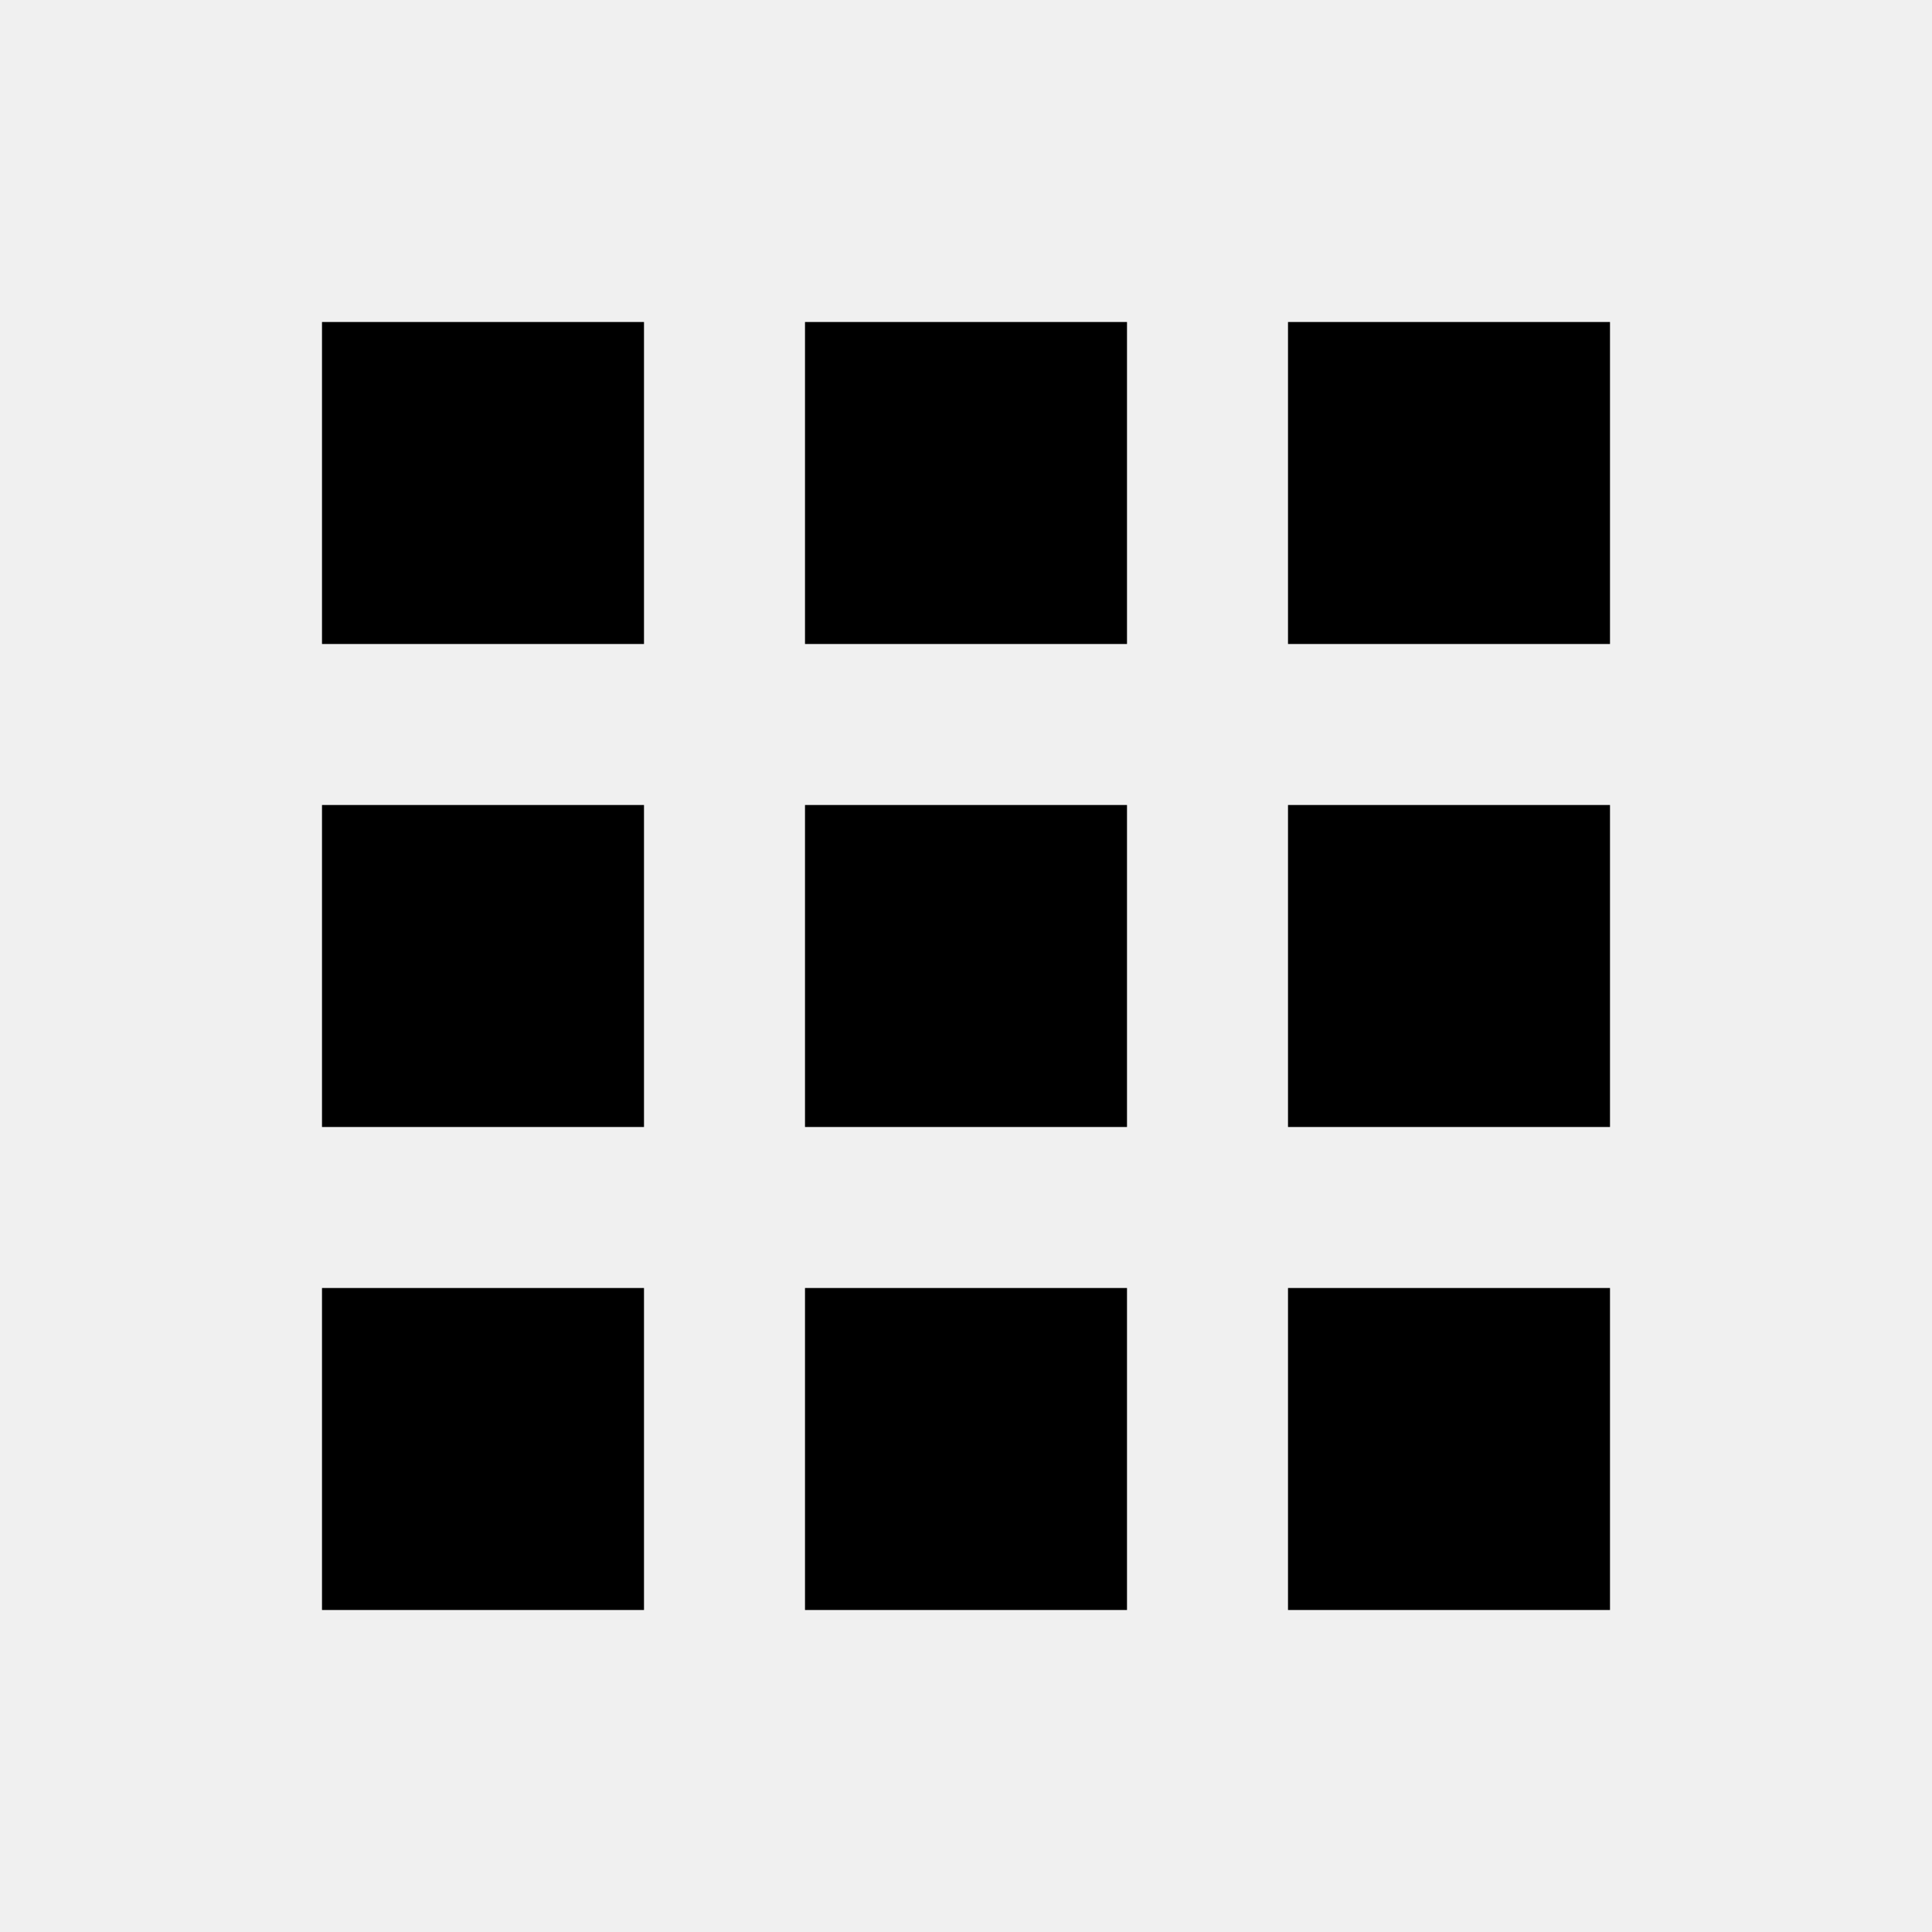
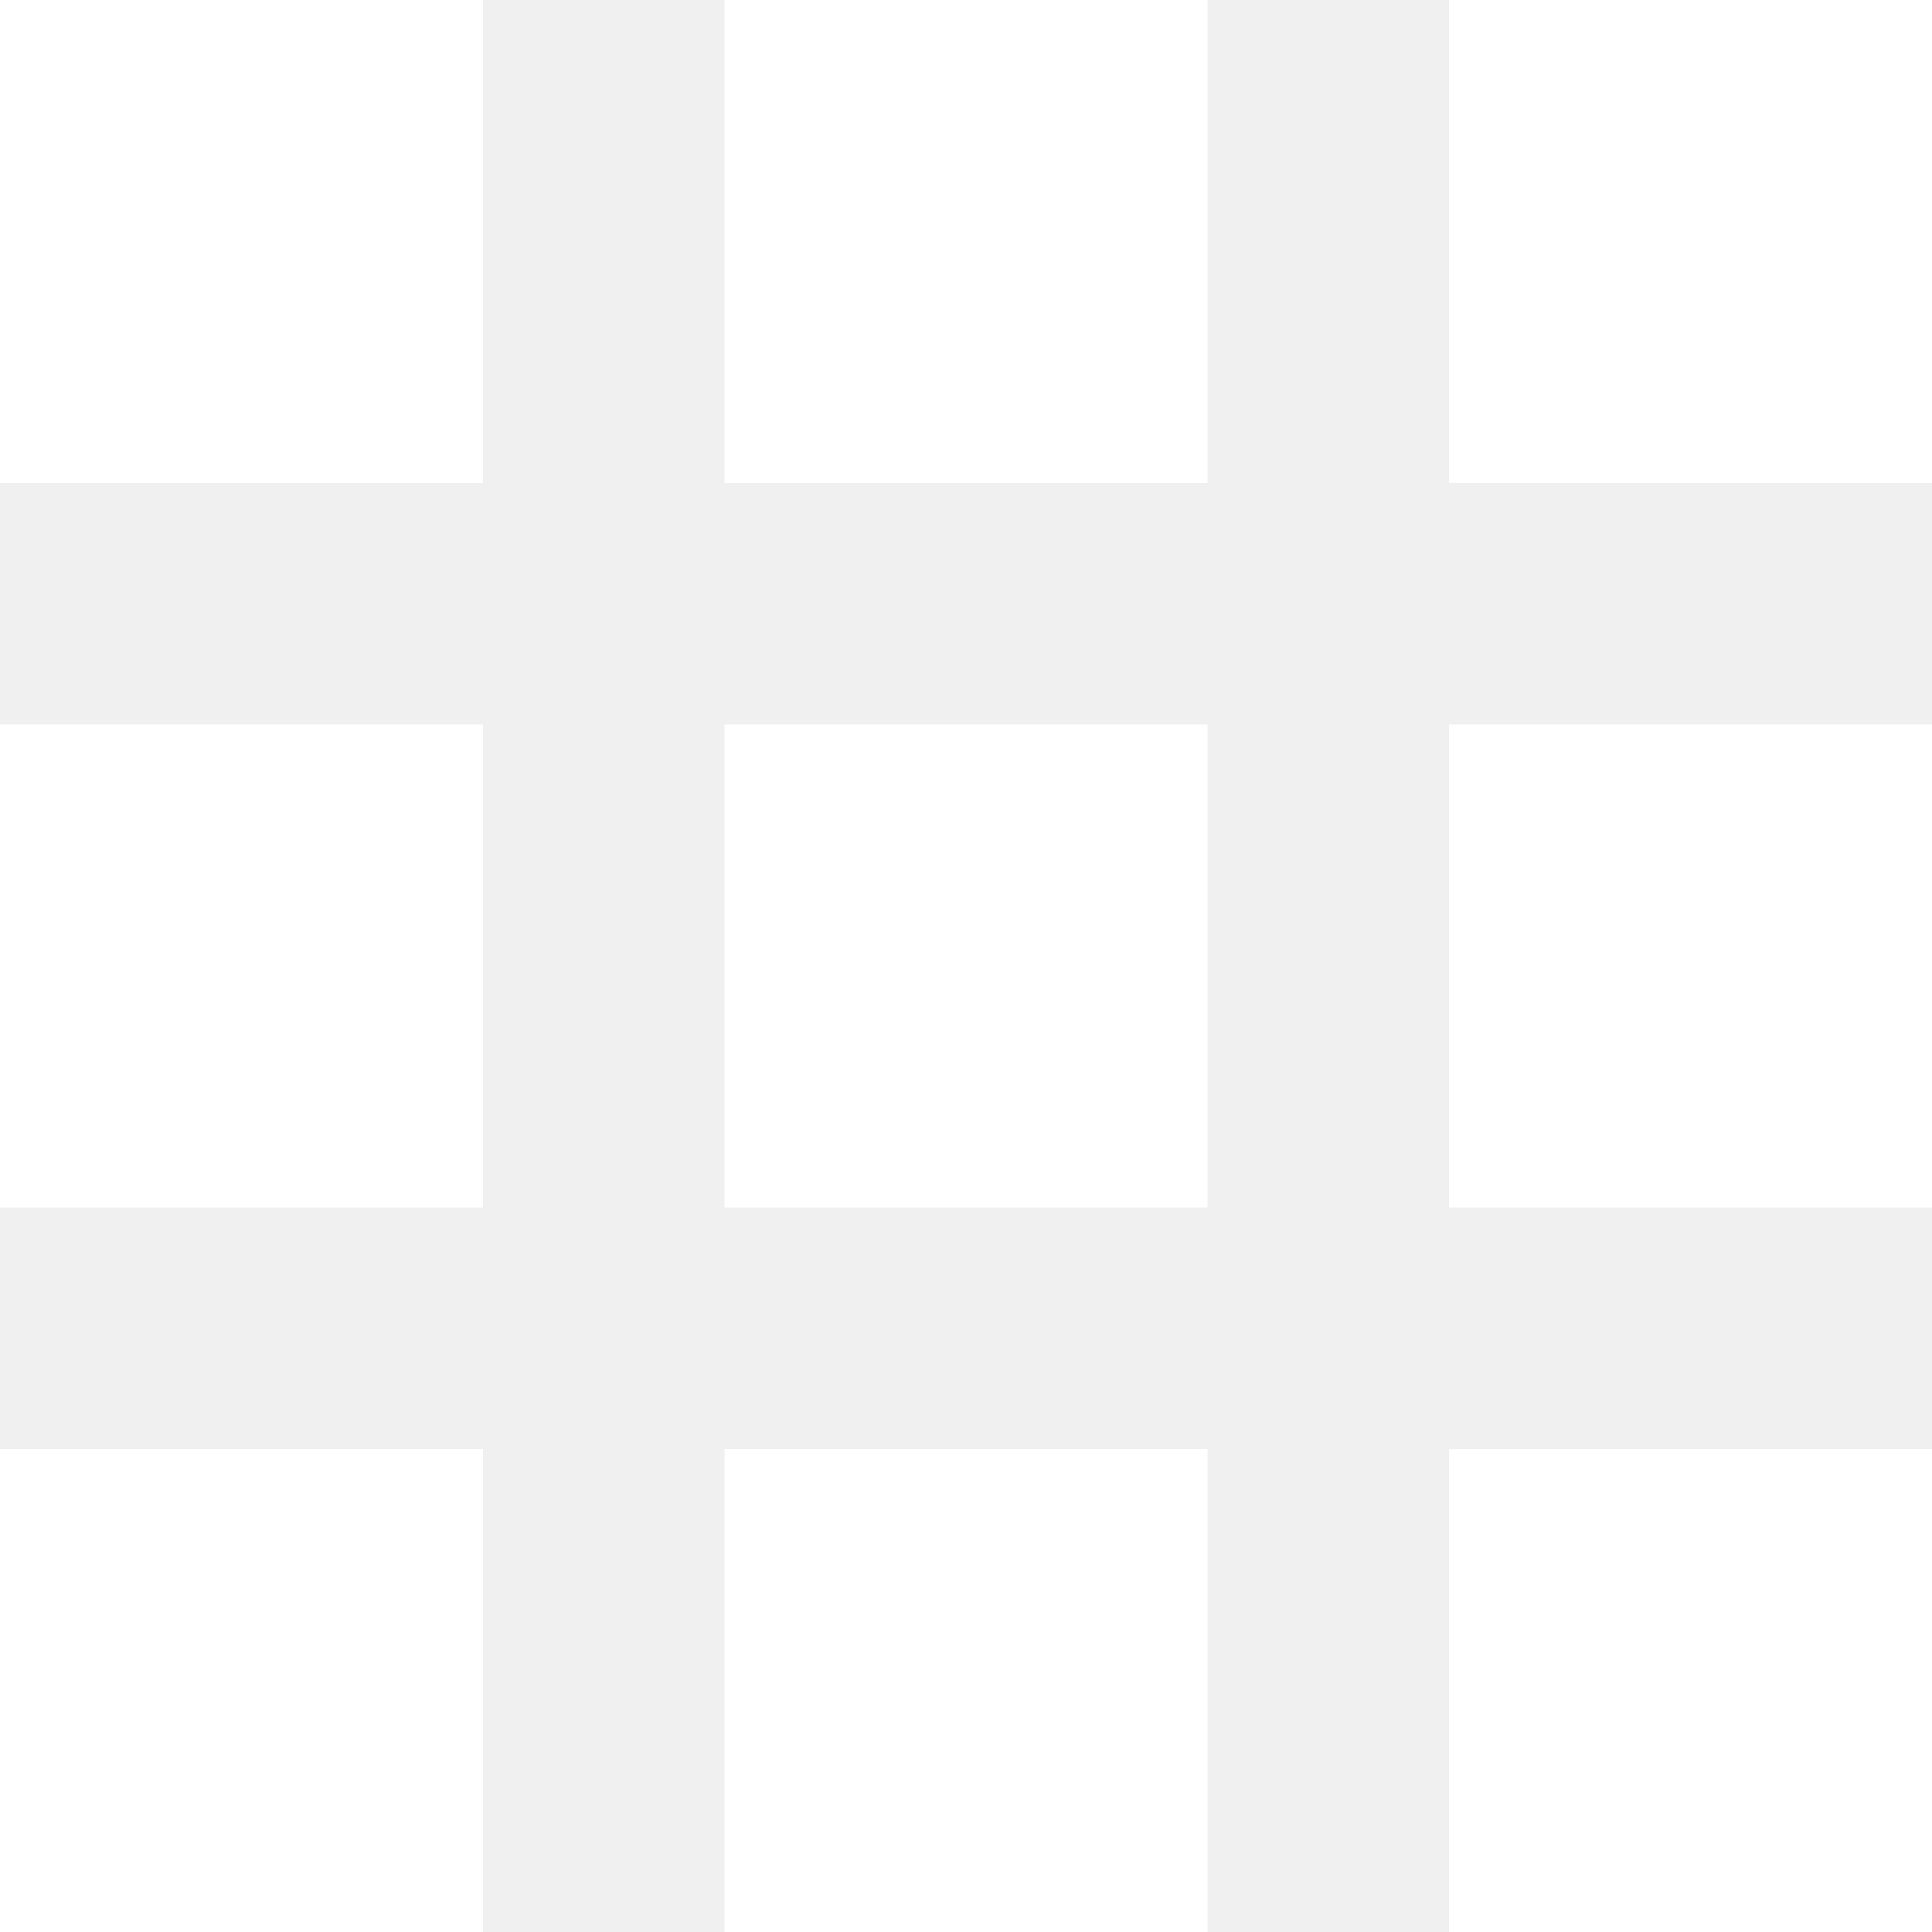
- <svg xmlns="http://www.w3.org/2000/svg" version="1.1" width="24" height="24" viewBox="0 0 24 24">
-   <path d="M16 20L20 20L20 16L16 16M16 14L20 14L20 10L16 10M10 8L14 8L14 4L10 4M16 8L20 8L20 4L16 4M10 14L14 14L14 10L10 10M4 14L8 14L8 10L4 10M4 20L8 20L8 16L4 16M10 20L14 20L14 16L10 16M4 8L8 8L8 4L4 4L4 8Z" />
+ <svg xmlns="http://www.w3.org/2000/svg" width="32px" height="32px" viewBox="0 0 32 32" version="1.1">
+   <defs />
+   <g id="Page-1" stroke="none" stroke-width="1" fill="none" fill-rule="evenodd">
+     <g id="ic_apps_48px" transform="translate(-8, -8)">
+       <path d="M8,16 L16,16 L16,8 L8,8 L8,16 L8,16 Z M20,40 L28,40 L28,32 L20,32 L20,40 L20,40 Z M8,40 L16,40 L16,32 L8,32 L8,40 L8,40 Z M8,28 L16,28 L16,20 L8,20 L8,28 L8,28 Z M20,28 L28,28 L28,20 L20,20 L20,28 L20,28 Z M32,8 L32,16 L40,16 L40,8 L32,8 L32,8 Z M20,16 L28,16 L28,8 L20,8 L20,16 L20,16 Z M32,28 L40,28 L40,20 L32,20 L32,28 L32,28 Z M32,40 L40,40 L40,32 L32,32 L32,40 L32,40 Z" id="Shape" fill="#FFFFFF" />
+       <path d="M0,0 L48,0 L48,48 L0,48 L0,0 Z" id="Shape" />
+     </g>
+   </g>
</svg>
